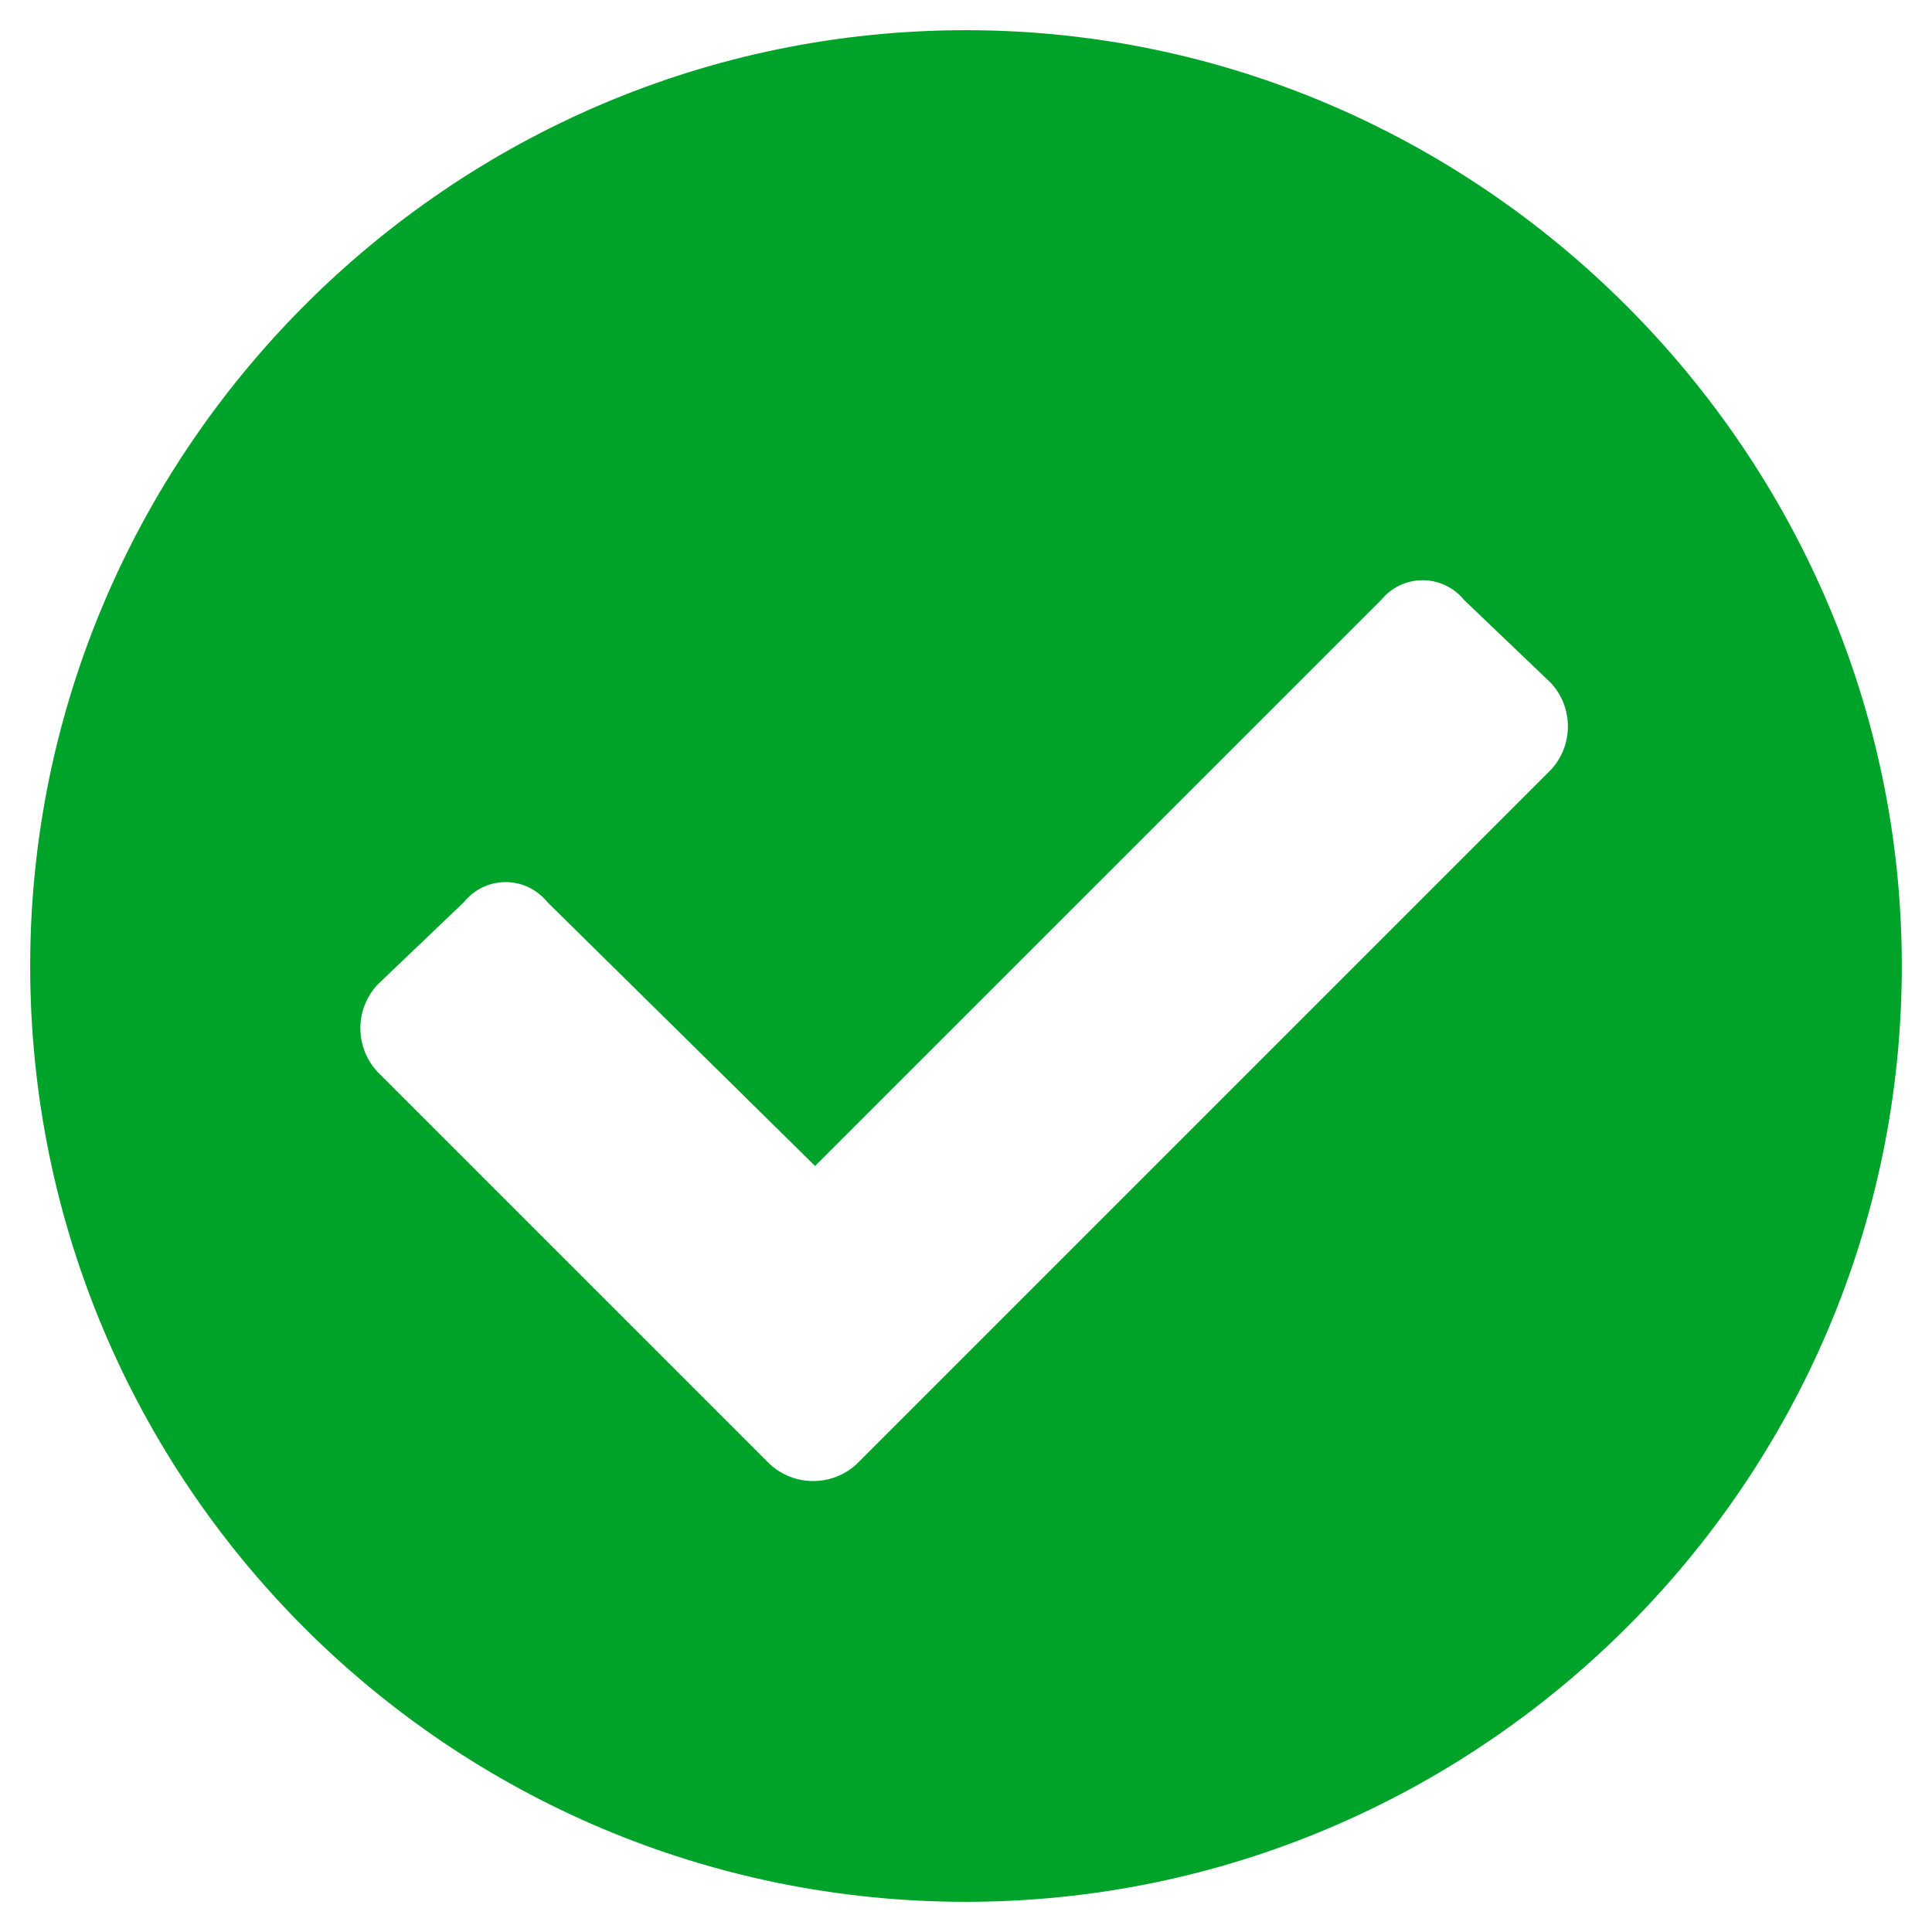
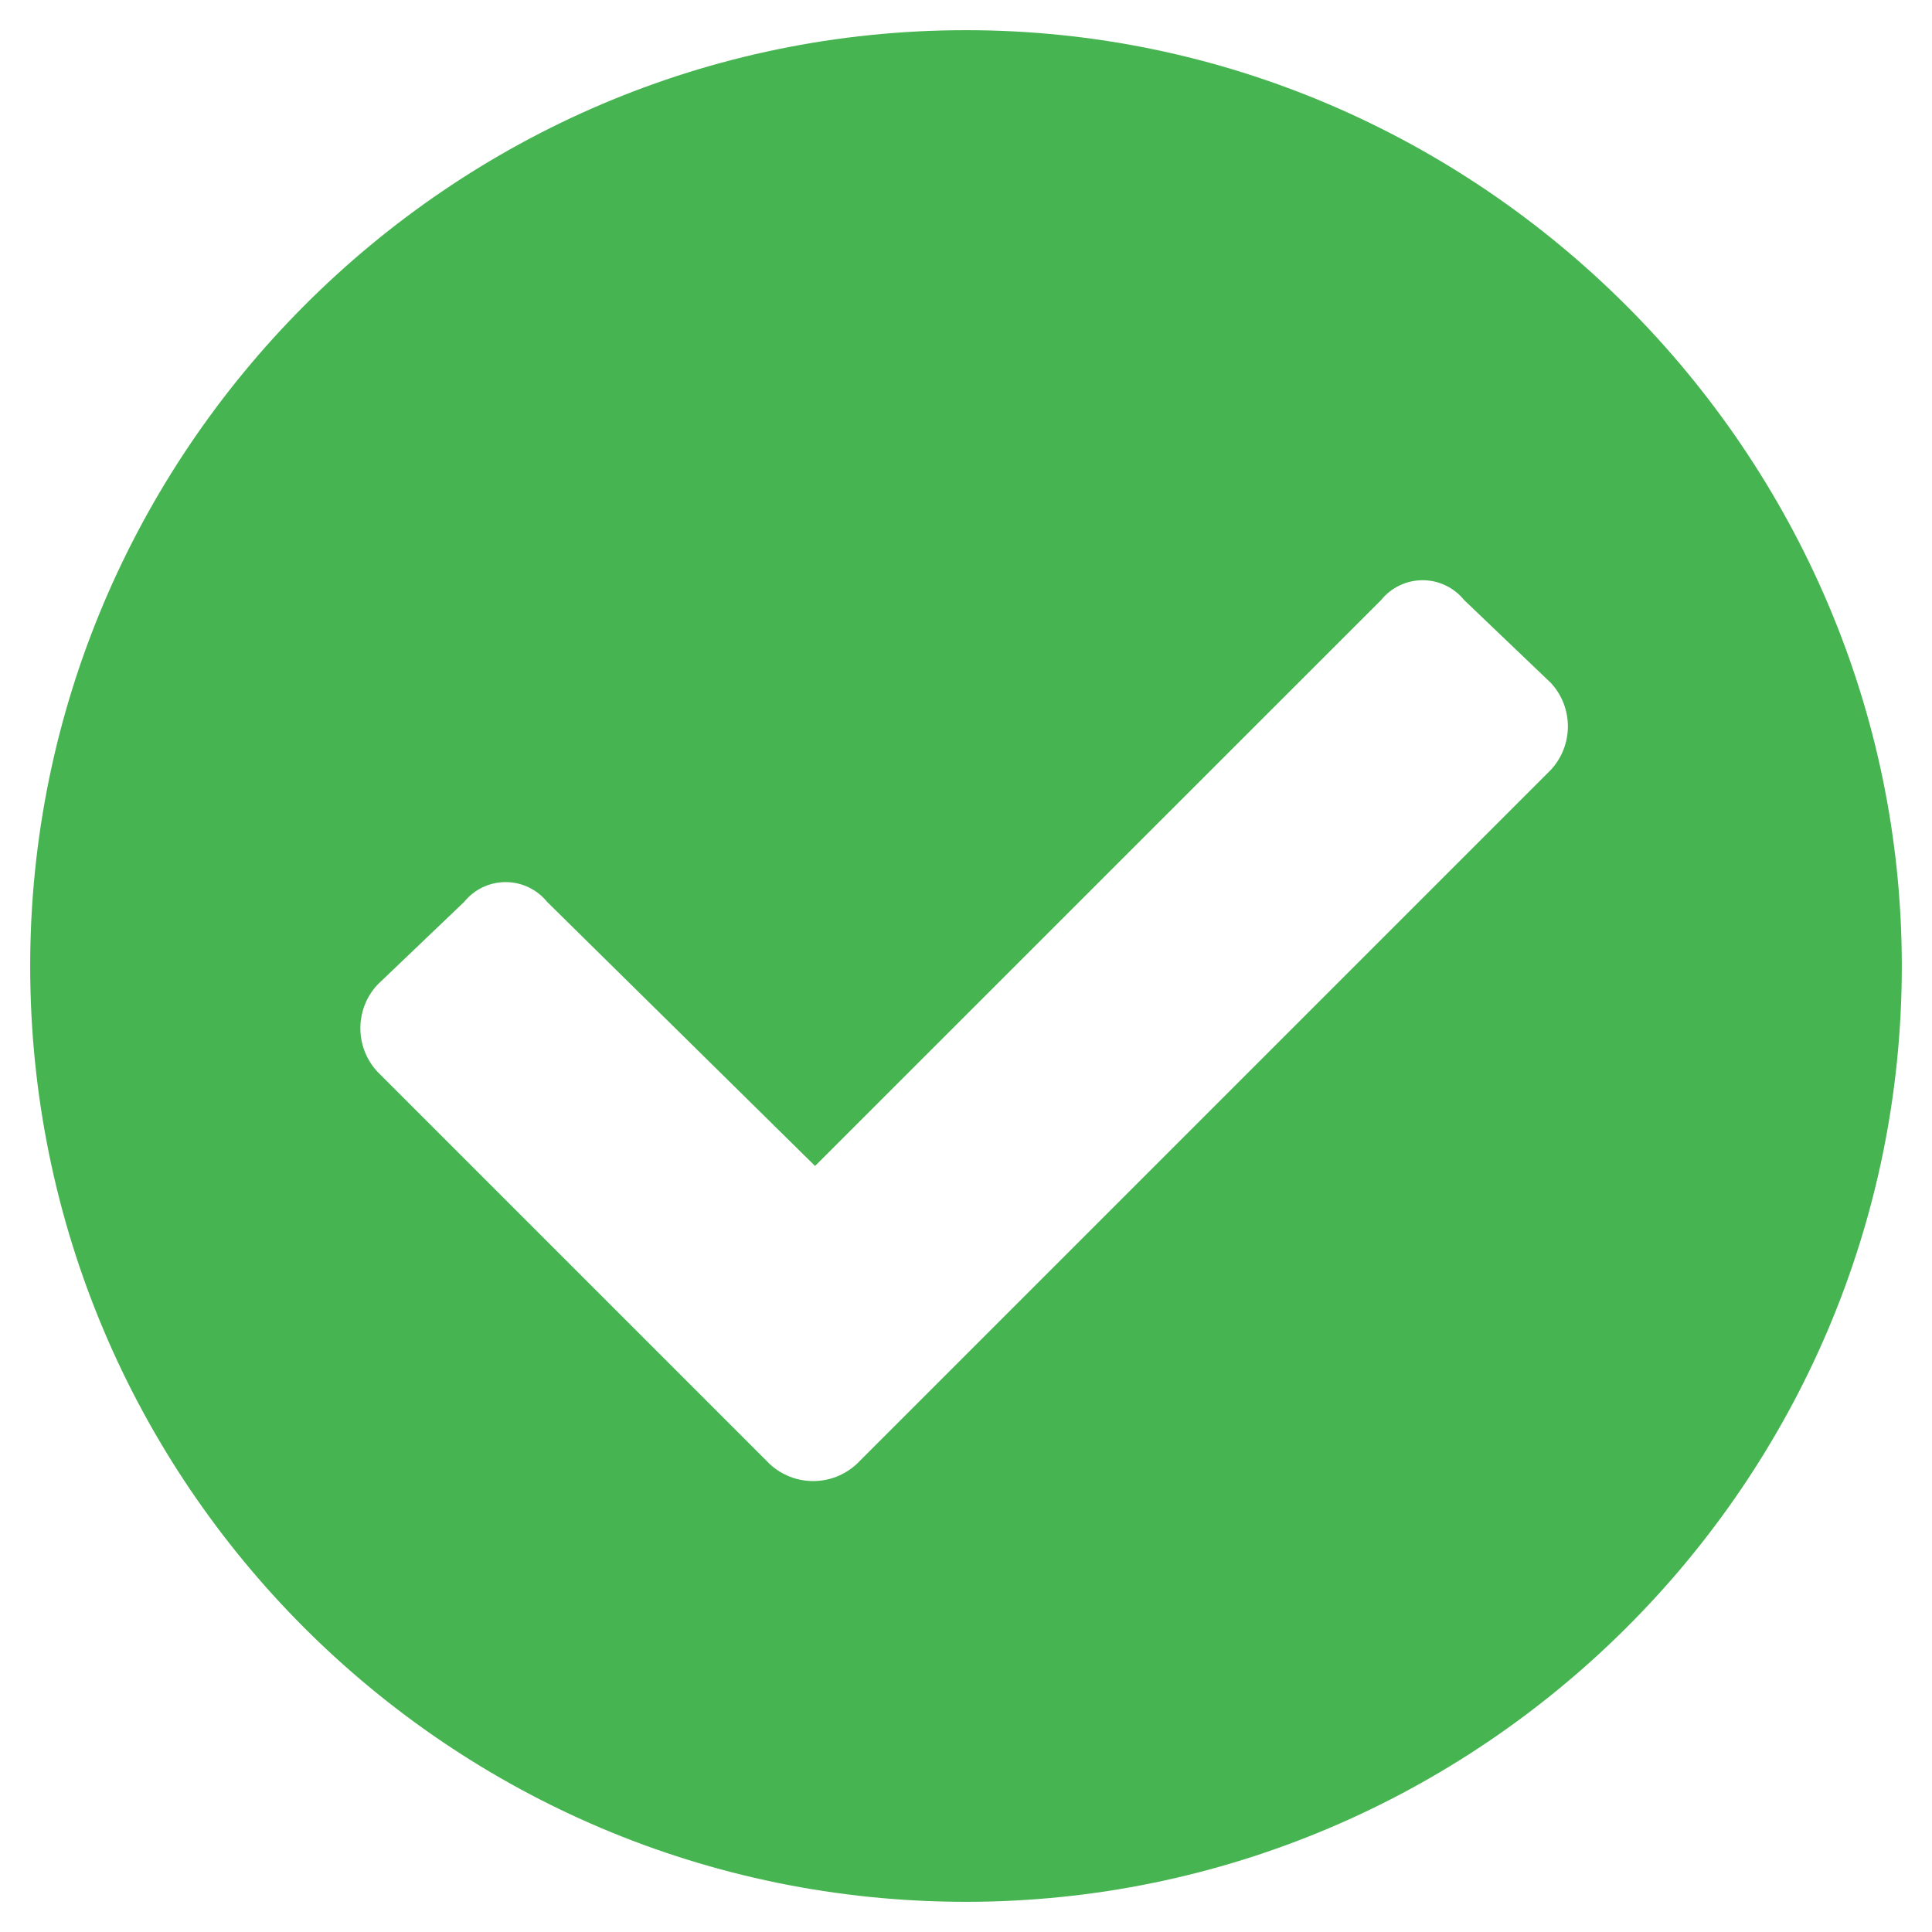
<svg xmlns="http://www.w3.org/2000/svg" width="16" height="16" fill="none">
-   <path d="M15.75 8c0-4.25-3.5-7.75-7.75-7.75C3.719.25.25 3.75.25 8A7.749 7.749 0 0 0 8 15.75c4.25 0 7.75-3.469 7.75-7.75zm-8.656 4.125a.53.53 0 0 1-.719 0l-3.25-3.25a.53.53 0 0 1 0-.719l.719-.687a.442.442 0 0 1 .687 0L6.75 9.656l4.688-4.687a.442.442 0 0 1 .687 0l.719.687a.53.53 0 0 1 0 .719l-5.75 5.75z" fill="#00A32A" />
+   <path d="M15.75 8c0-4.25-3.5-7.75-7.75-7.75C3.719.25.25 3.75.25 8A7.749 7.749 0 008 15.75c4.25 0 7.75-3.469 7.75-7.75zm-8.656 4.125a.53.53 0 01-.719 0l-3.25-3.25a.53.53 0 010-.719l.719-.687a.442.442 0 01.687 0L6.75 9.656l4.688-4.687a.442.442 0 01.687 0l.719.687a.53.53 0 010 .719l-5.75 5.75z" fill="#46B450" />
</svg>
